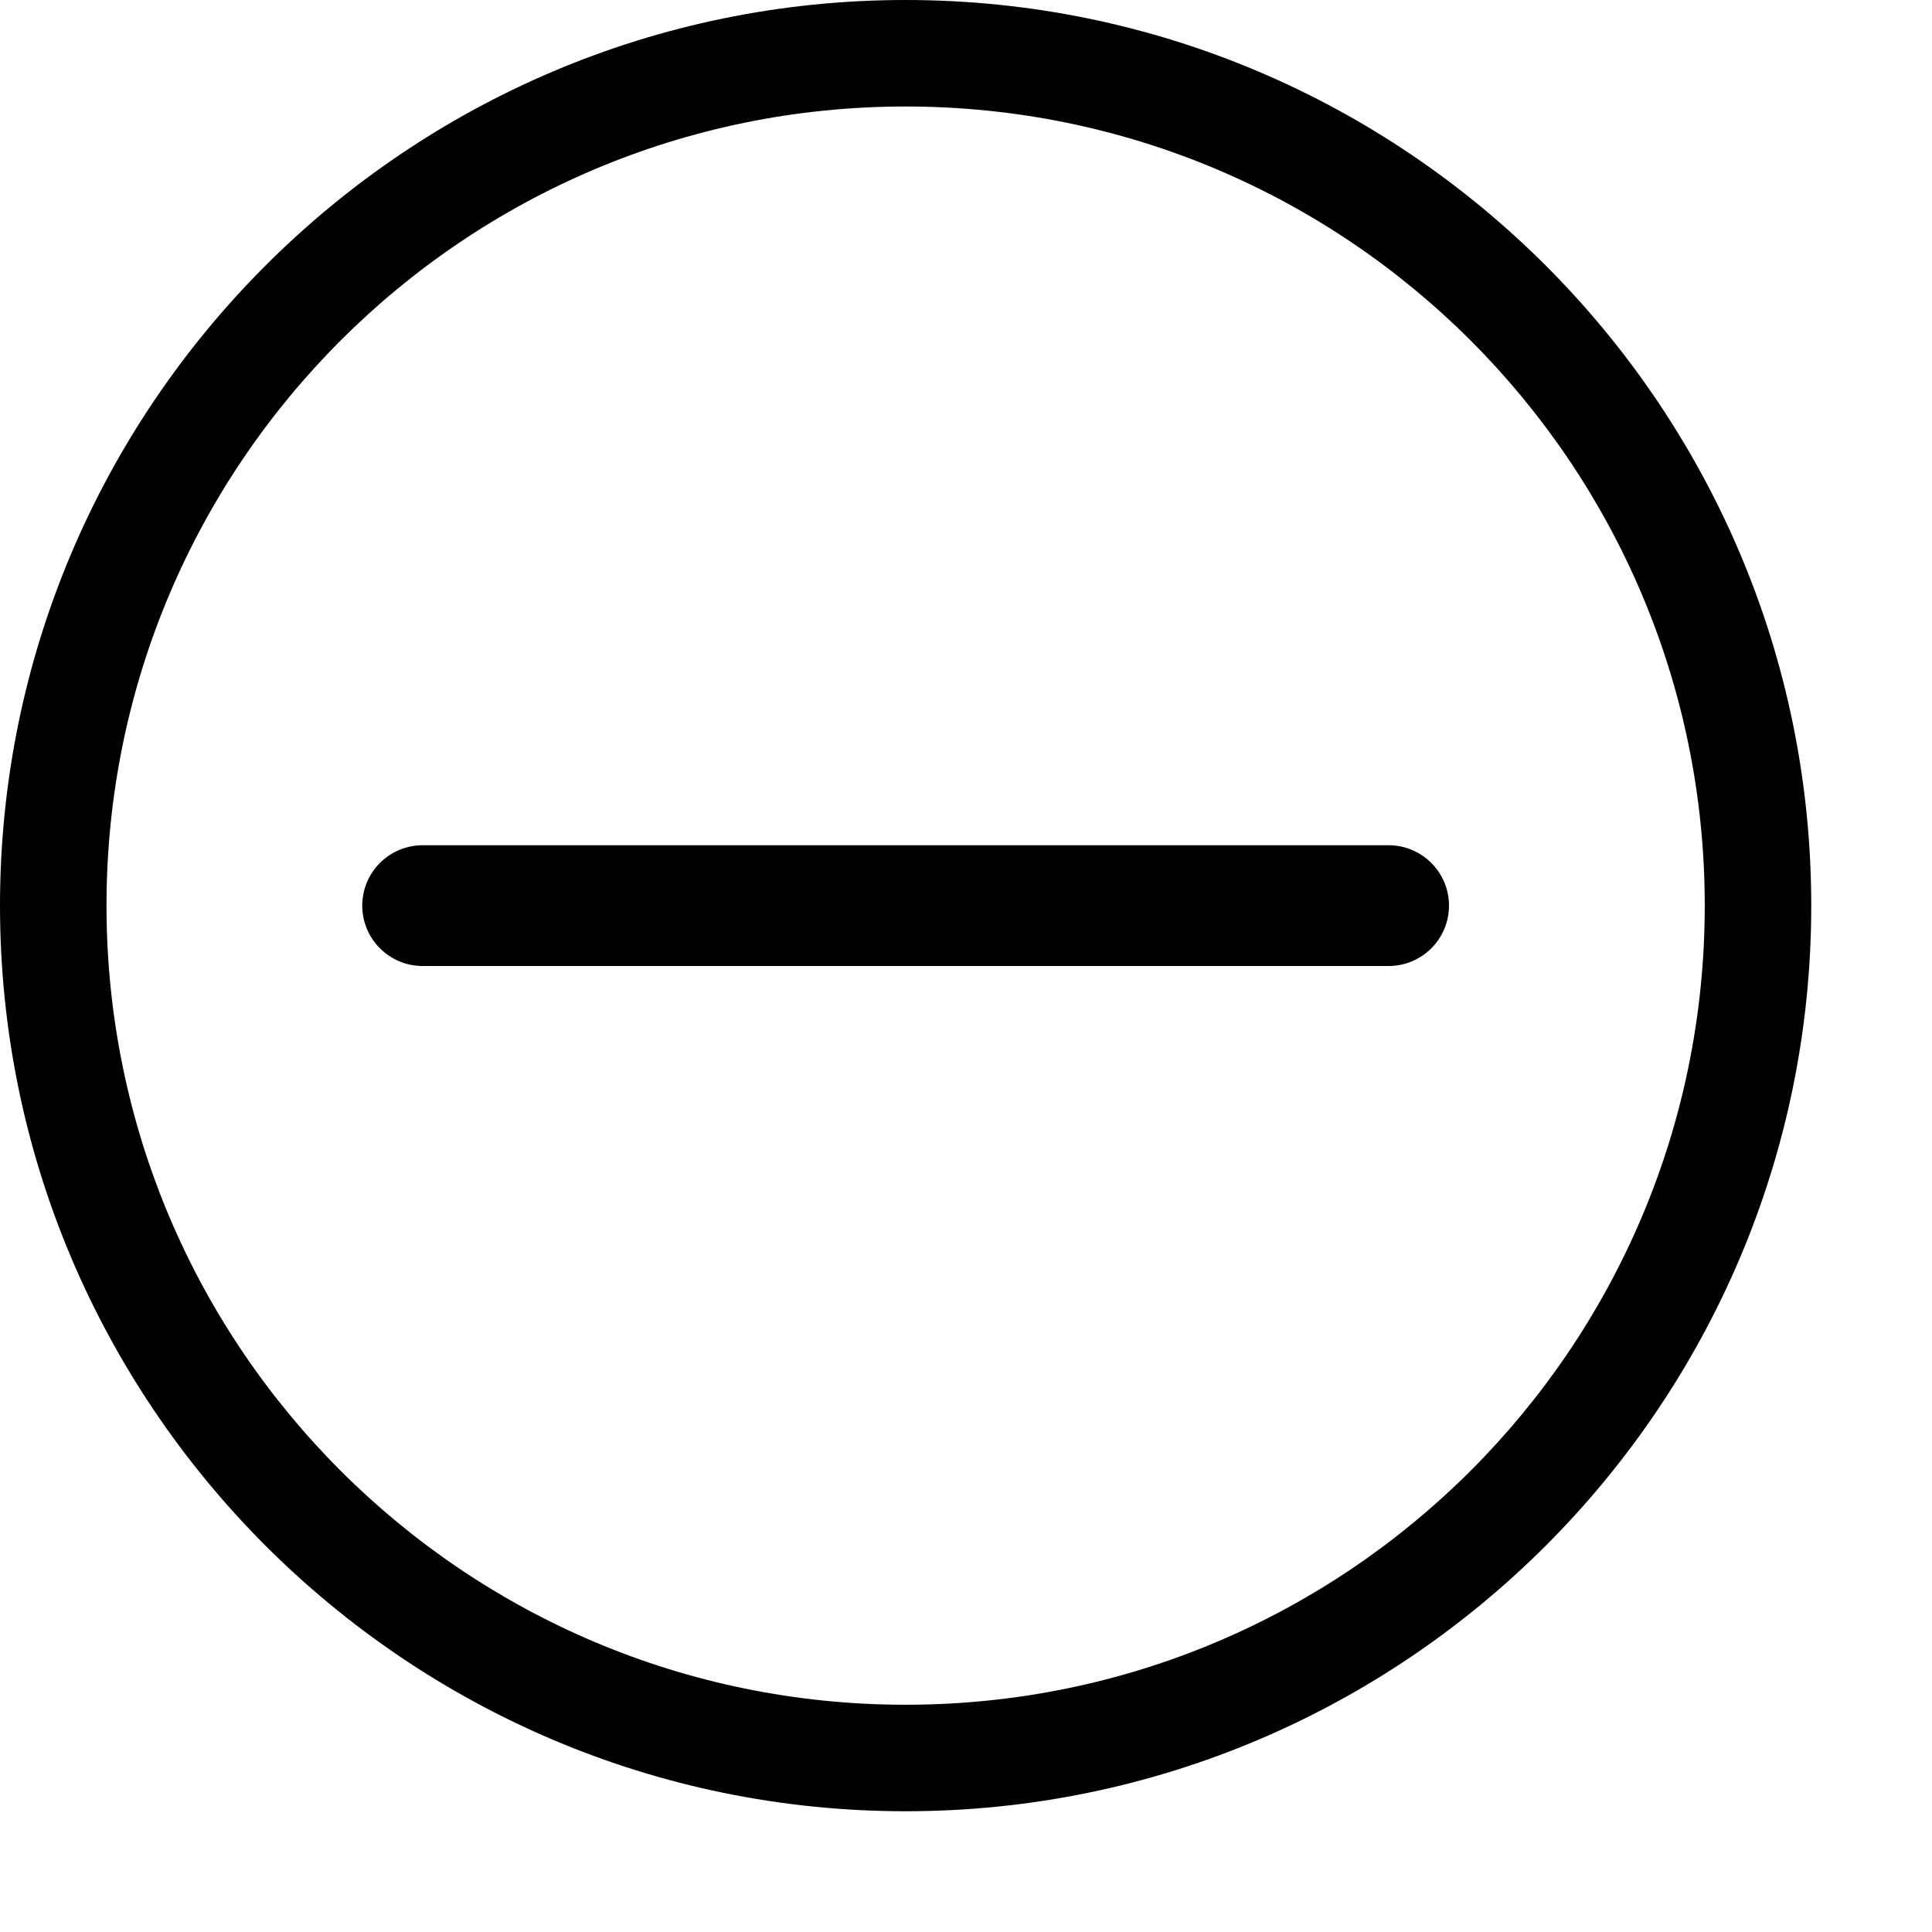
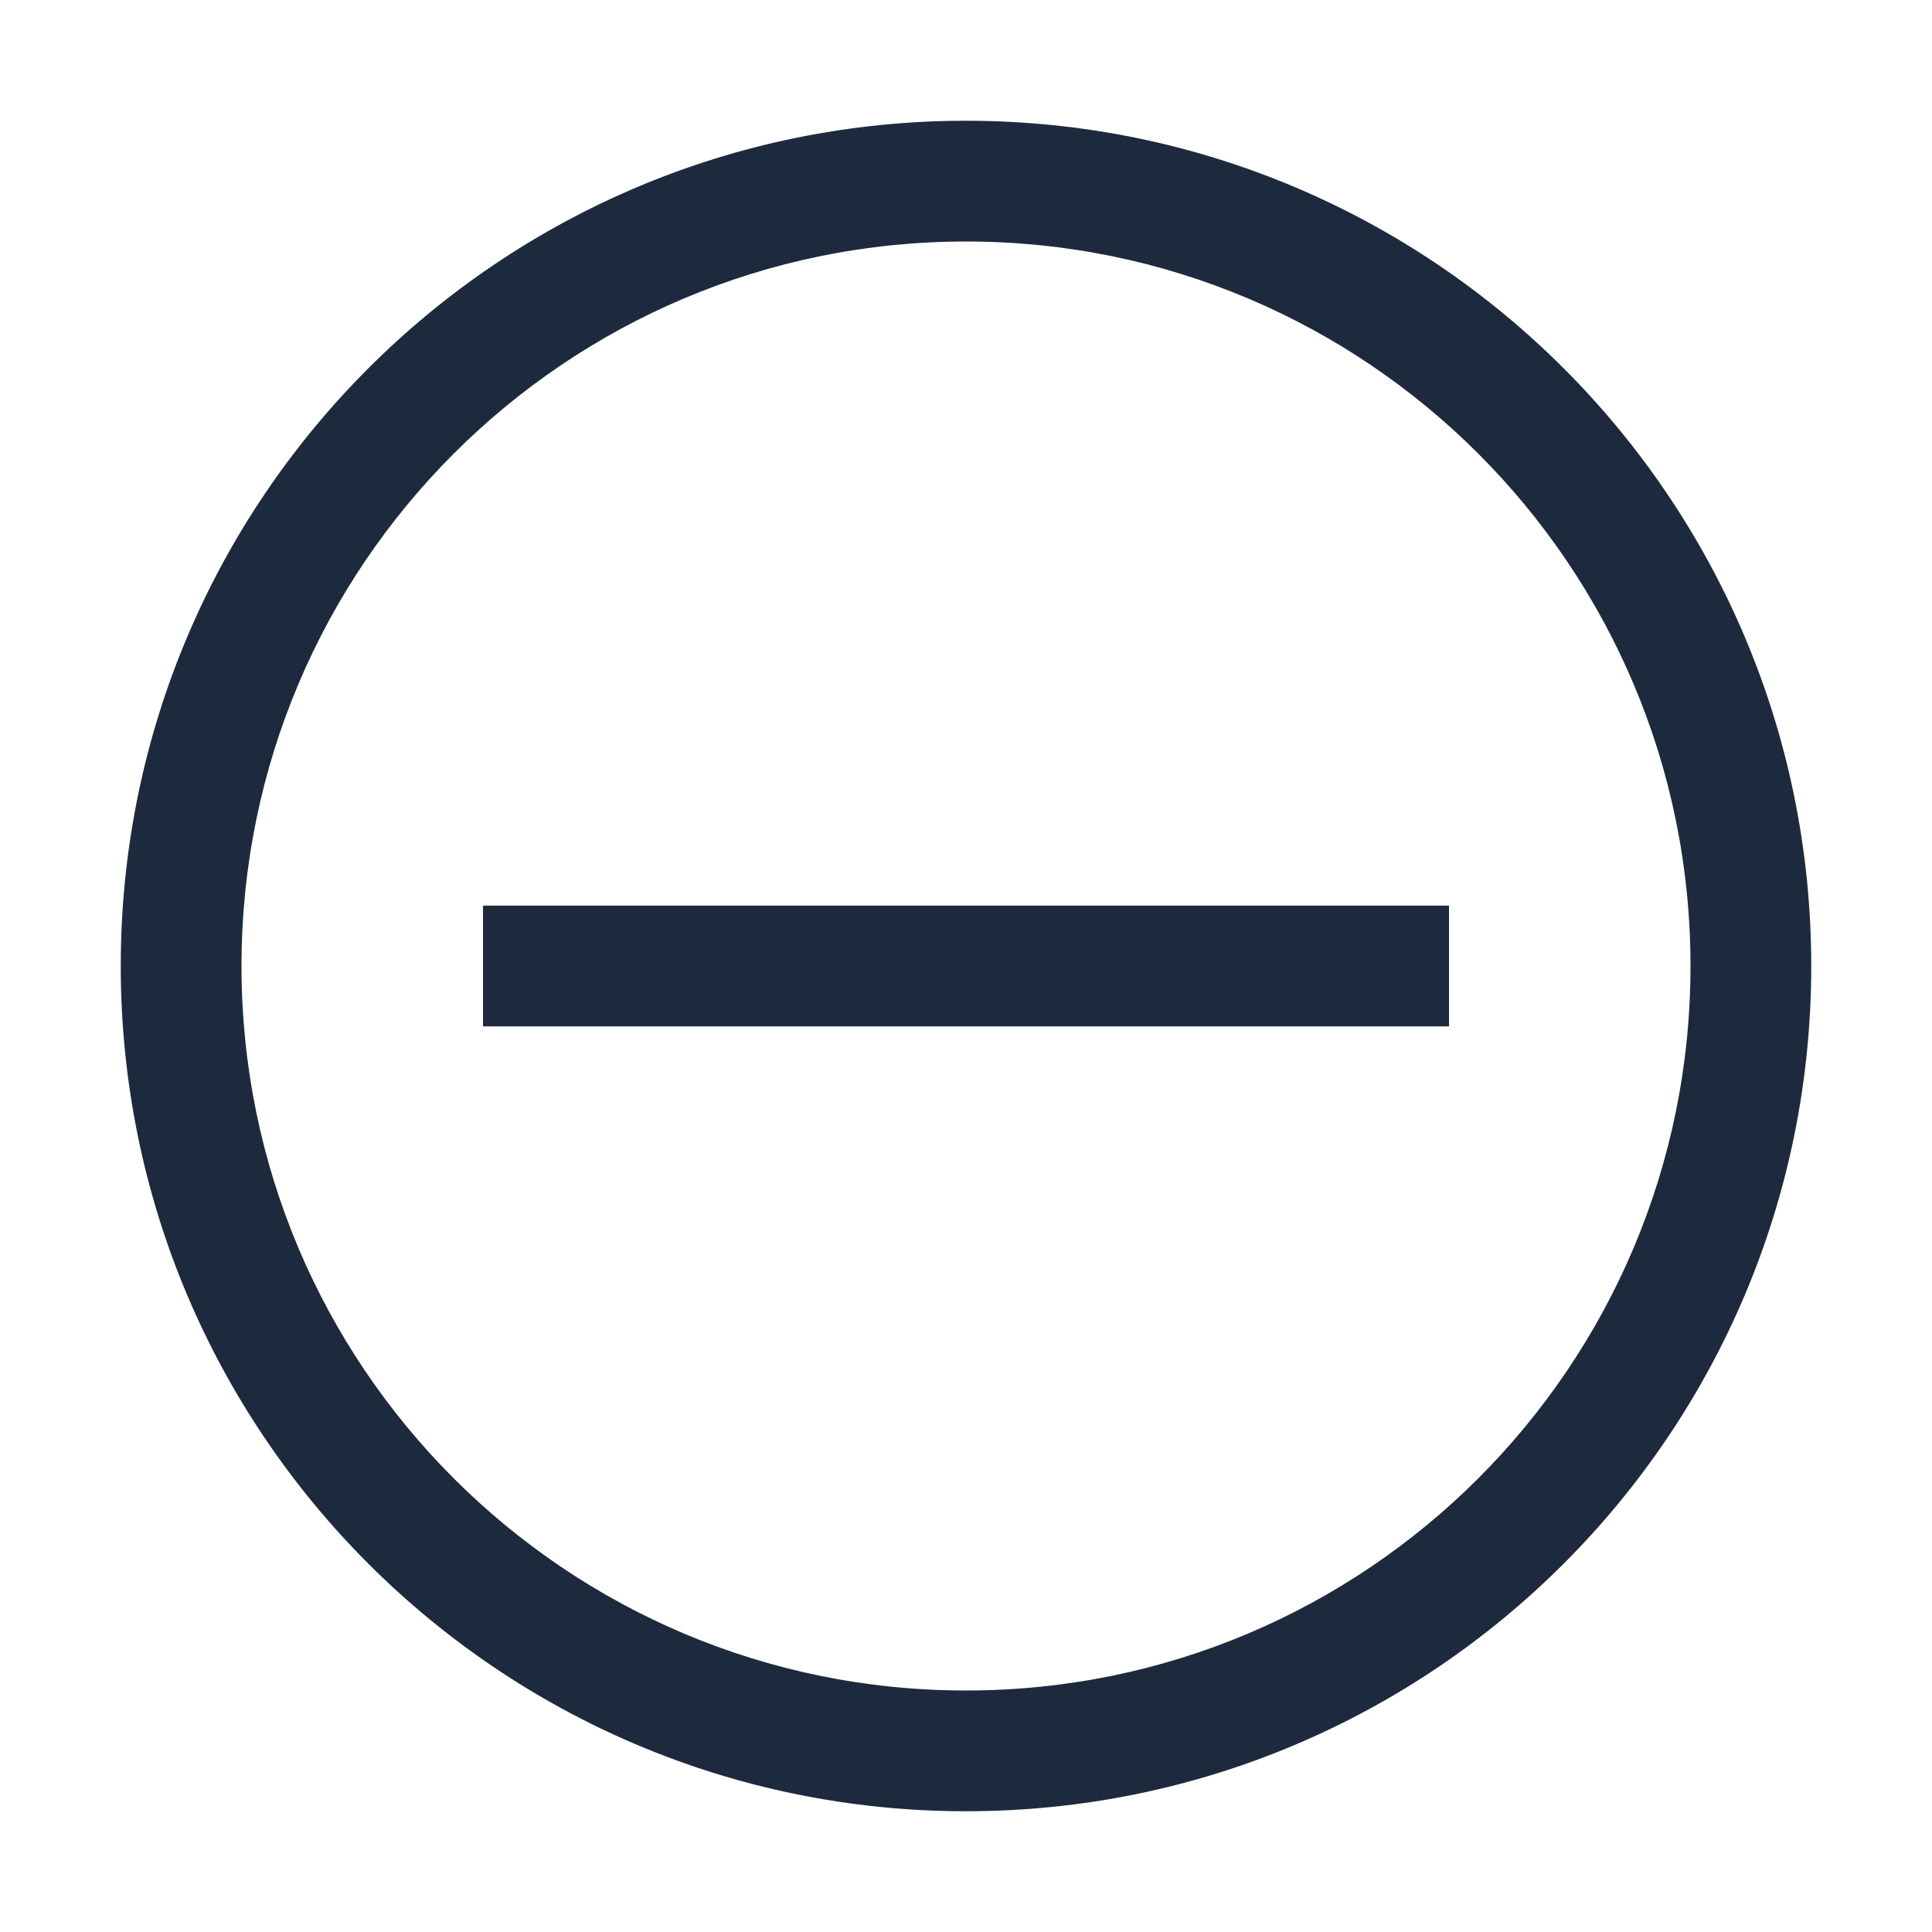
- <svg xmlns="http://www.w3.org/2000/svg" width="16" height="16" viewBox="0 0 16 16">
-   <path fill-rule="evenodd" d="M7.5,0 C11.636,0 15,3.364 15,7.5 C15,11.636 11.636,15 7.5,15 C3.364,15 0,11.636 0,7.5 C0,3.364 3.364,0 7.5,0 Z M7.5,0.882 C3.845,0.882 0.882,3.845 0.882,7.5 C0.882,11.155 3.845,14.118 7.5,14.118 C11.155,14.118 14.118,11.155 14.118,7.5 C14.118,3.845 11.155,0.882 7.5,0.882 Z M3.5,7 L11.5,7 C11.776,7 12,7.224 12,7.5 C12,7.776 11.776,8 11.5,8 L3.5,8 C3.224,8 3,7.776 3,7.5 C3,7.224 3.224,7 3.5,7 Z" />
+ <svg xmlns="http://www.w3.org/2000/svg" width="16" height="16" viewBox="0 0 16 16" fill="none">
+   <path fill-rule="evenodd" clip-rule="evenodd" d="M8 14C11.314 14 14 11.314 14 8C14 4.686 11.314 2 8 2C4.686 2 2 4.686 2 8C2 11.314 4.686 14 8 14ZM8 15C11.866 15 15 11.866 15 8C15 4.134 11.866 1 8 1C4.134 1 1 4.134 1 8C1 11.866 4.134 15 8 15Z" fill="#1D2A3E" />
+   <path fill-rule="evenodd" clip-rule="evenodd" d="M12 8.5H4V7.5H12V8.5Z" fill="#1D2A3E" />
</svg>
